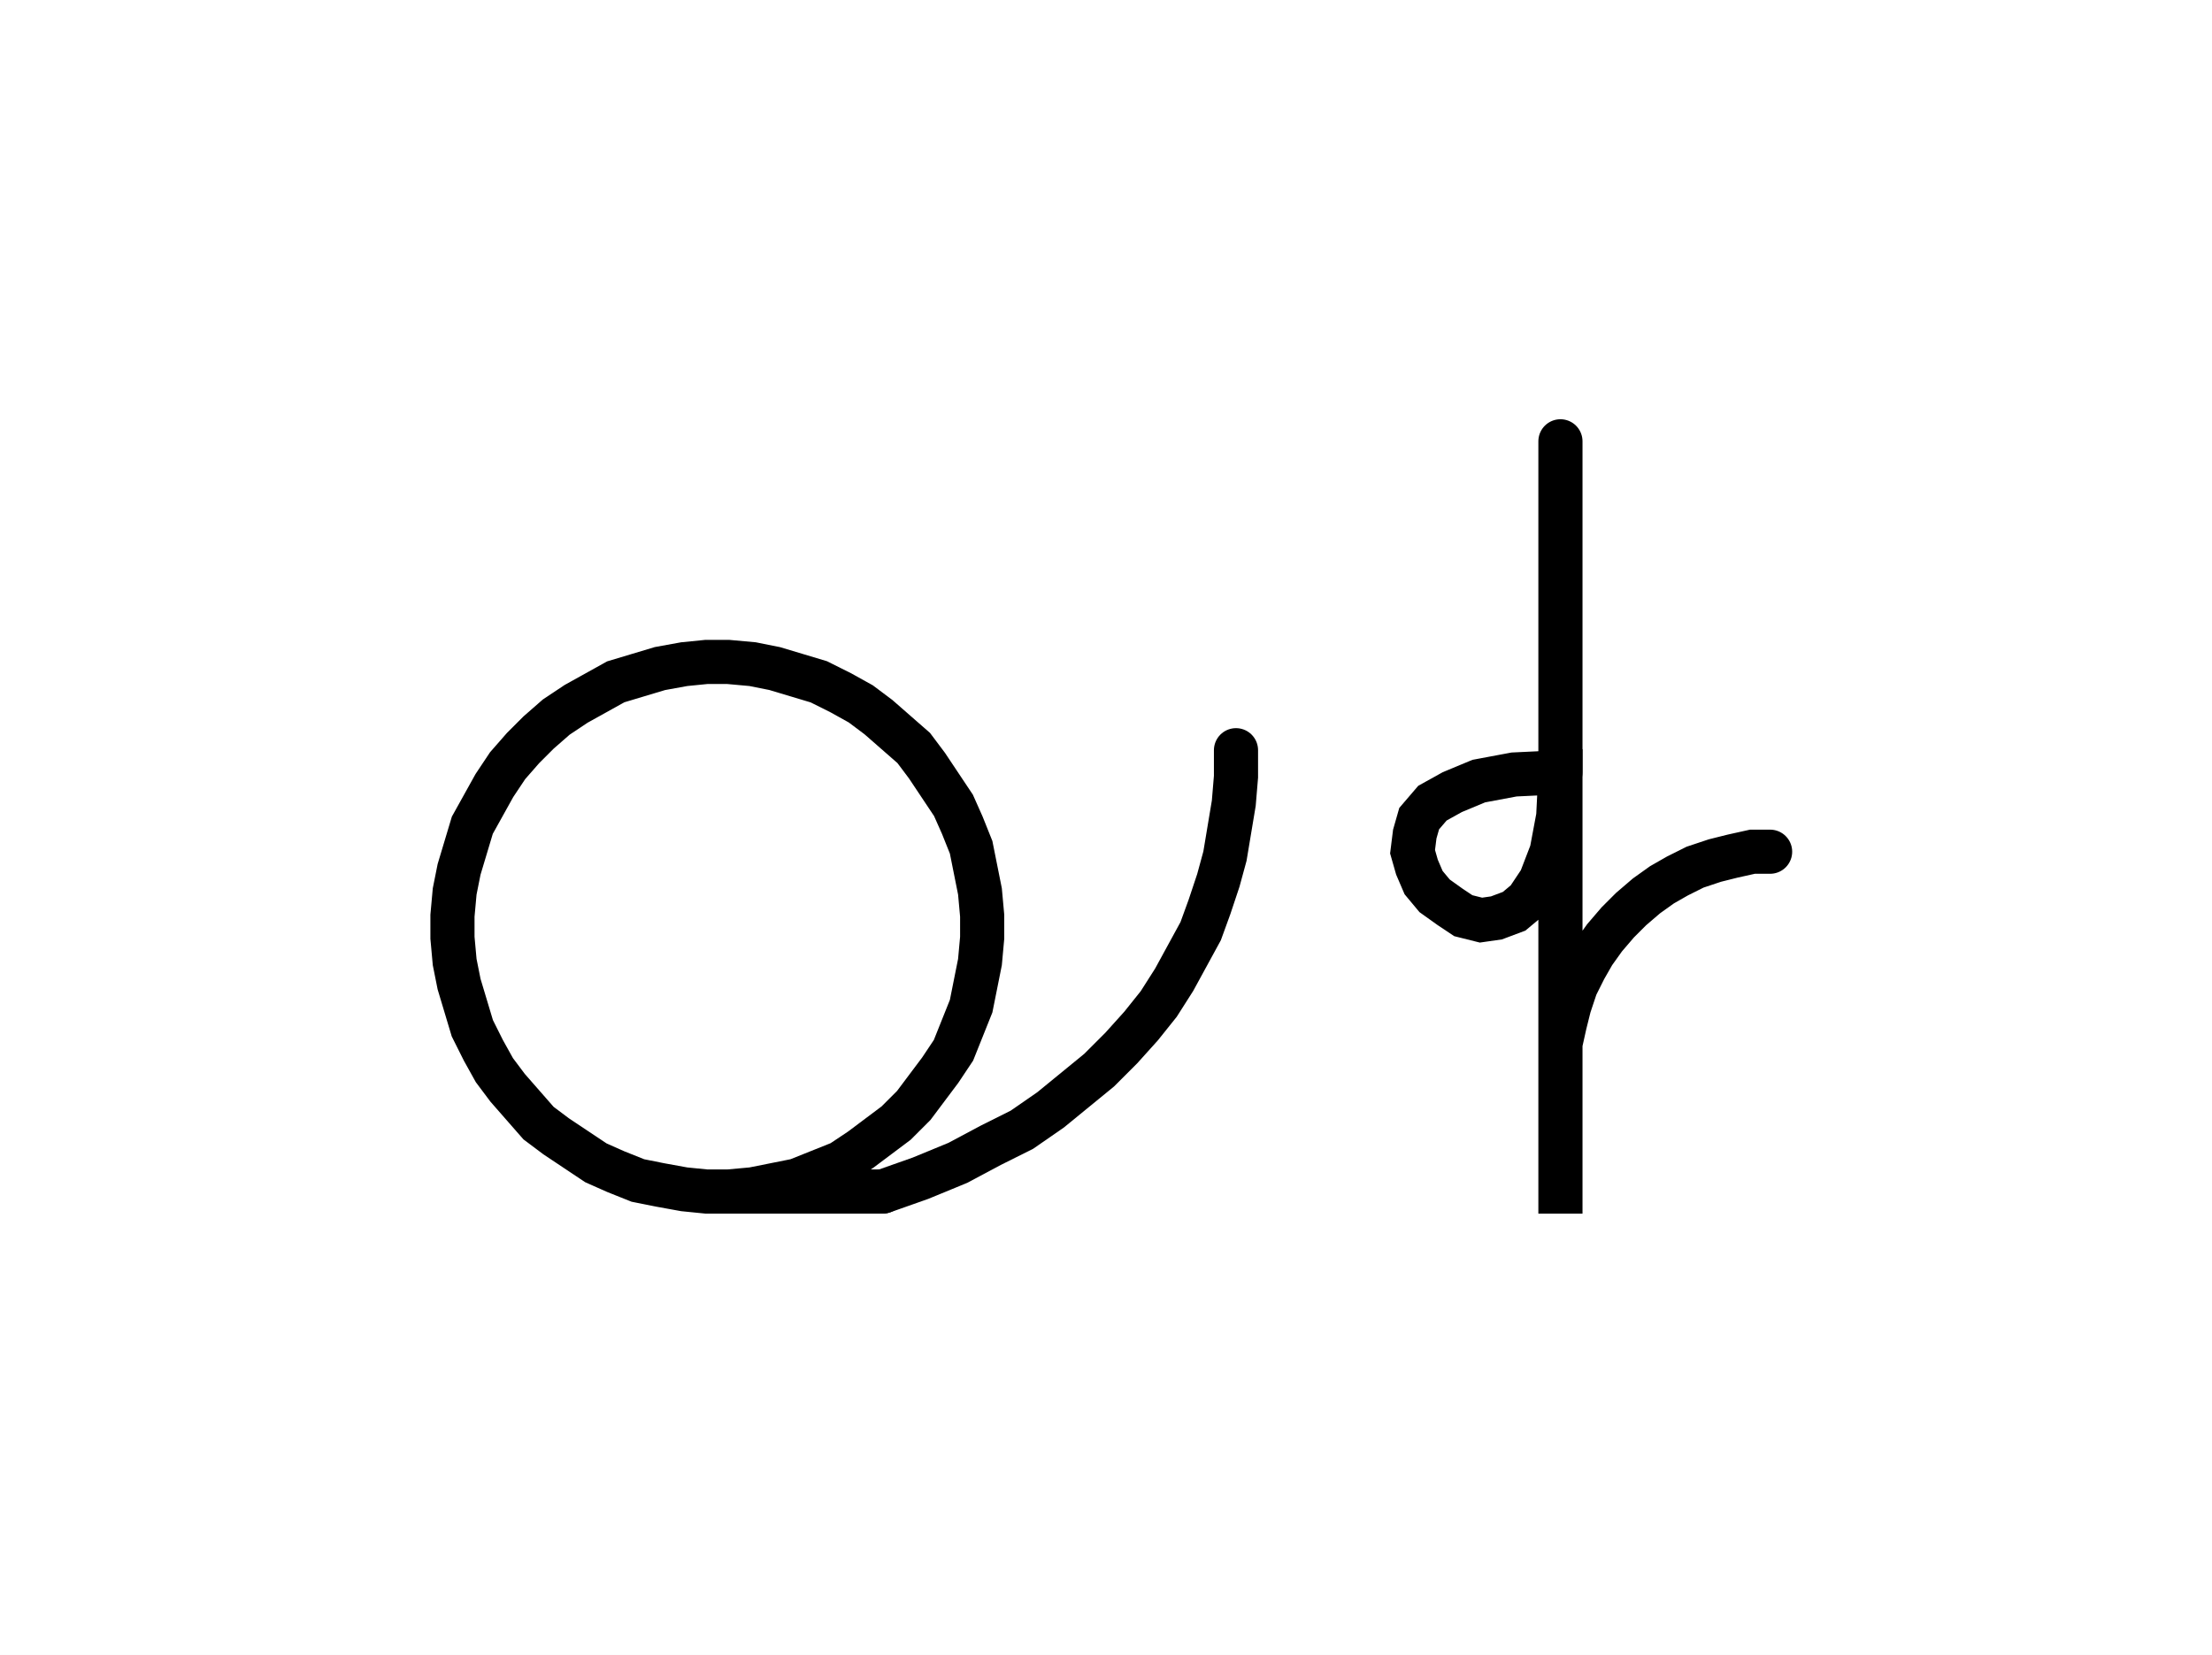
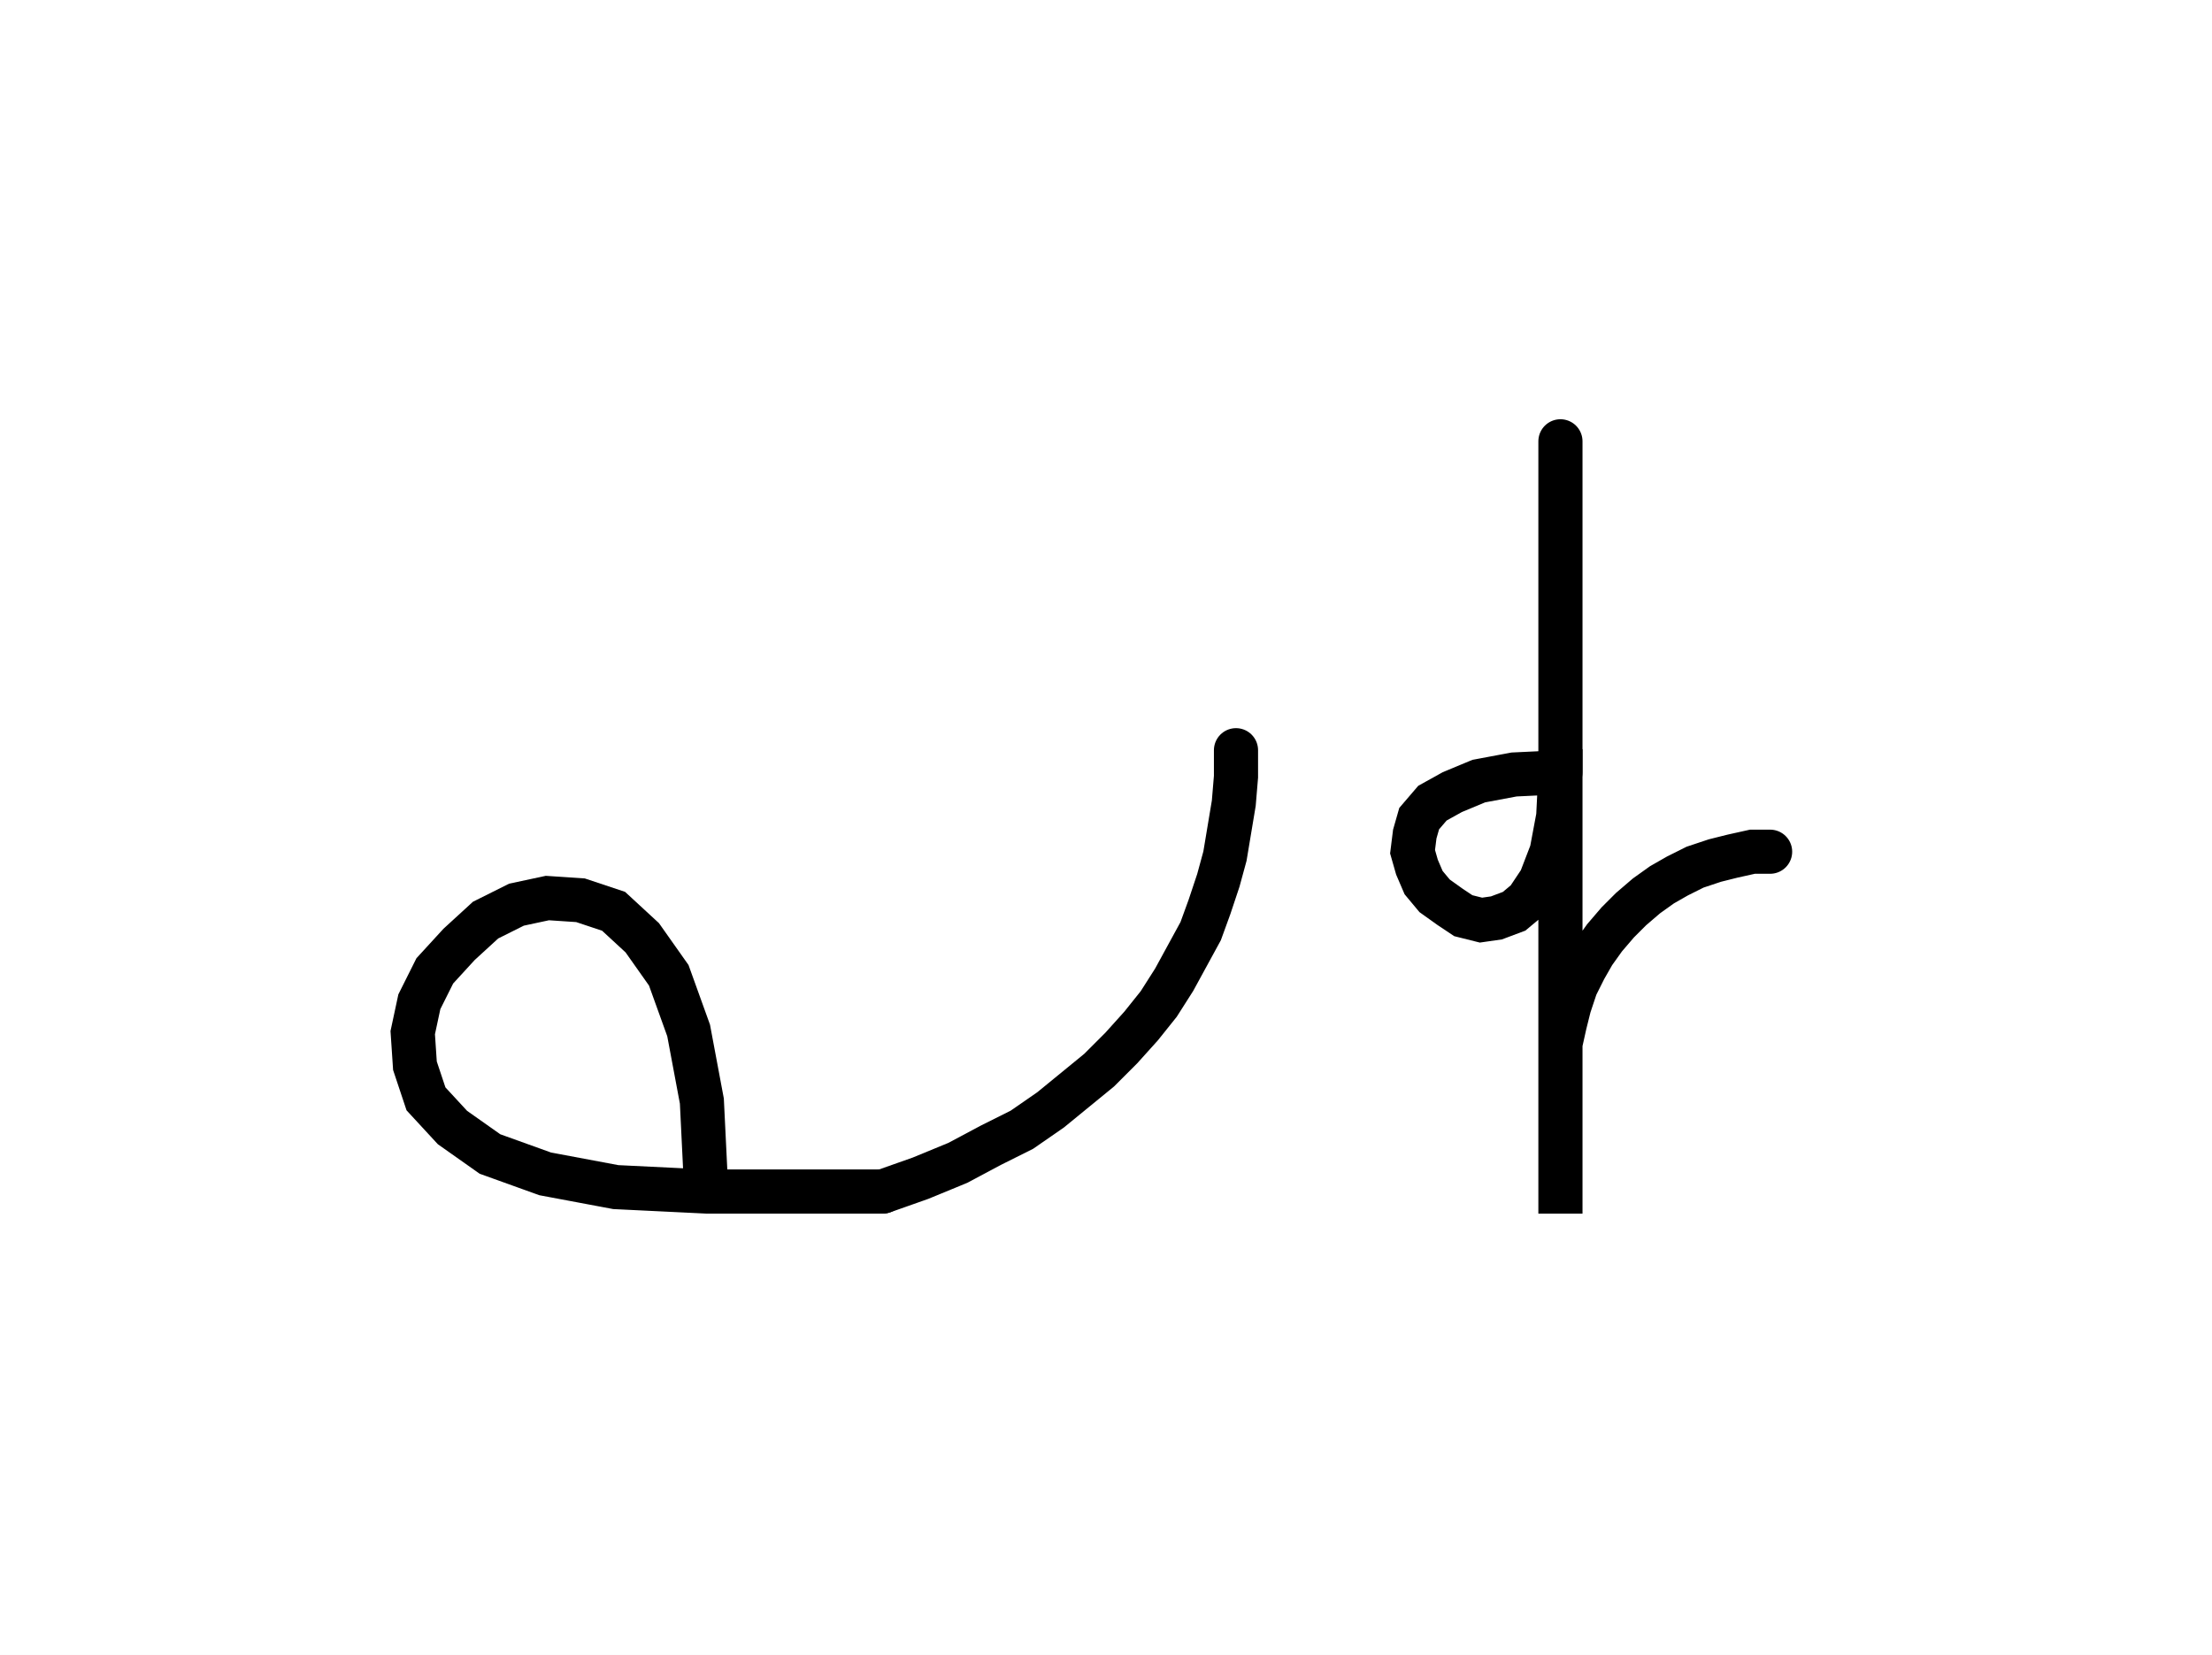
<svg xmlns="http://www.w3.org/2000/svg" width="100.221" height="75.0" style="fill:none; stroke-linecap:round;">
  <rect width="100%" height="100%" fill="#FFFFFF" />
  <path stroke="#000000" stroke-width="2" d="M 175,75" />
-   <path stroke="#000000" stroke-width="2" d="M 32,54 33,54 34.1,53.9 35.1,53.7 36.1,53.5 37.1,53.1 38.1,52.7 39,52.1 39.8,51.5 40.6,50.9 41.4,50.1 42,49.3 42.6,48.5 43.2,47.6 43.6,46.6 44,45.6 44.2,44.6 44.4,43.6 44.5,42.5 44.5,41.5 44.4,40.4 44.2,39.4 44,38.4 43.6,37.4 43.2,36.5 42.6,35.6 42,34.7 41.4,33.9 40.6,33.2 39.8,32.5 39,31.9 38.1,31.4 37.1,30.9 36.1,30.6 35.1,30.3 34.1,30.1 33,30 32,30 31,30.1 29.9,30.3 28.9,30.6 27.9,30.9 27,31.4 26.1,31.9 25.2,32.5 24.4,33.2 23.7,33.9 23,34.7 22.4,35.6 21.9,36.5 21.4,37.4 21.1,38.4 20.8,39.4 20.6,40.4 20.5,41.5 20.5,42.5 20.6,43.6 20.8,44.6 21.1,45.6 21.4,46.6 21.9,47.6 22.4,48.5 23,49.3 23.7,50.1 24.4,50.9 25.2,51.5 26.1,52.1 27,52.7 27.9,53.1 28.9,53.5 29.9,53.7 31,53.9 32,54 40,54" />
+   <path stroke="#000000" stroke-width="2" d="M 32,54" />
+   <path stroke="#000000" stroke-width="2" d="M 32,54 31.8,49.9 31.2,46.7 30.3,44.2 29.1,42.5 27.8,41.3 26.3,40.8 24.8,40.7 23.4,41 22,41.7 20.8,42.8 19.7,44 19,45.4 18.7,46.8 18.8,48.3 19.3,49.8 20.5,51.1 22.2,52.3 24.7,53.2 27.9,53.8 32,54 40,54" />
  <path stroke="#000000" stroke-width="2" d="M 40,54 41.7,53.4 43.4,52.7 44.9,51.9 46.3,51.2 47.6,50.3 48.7,49.4 49.8,48.5 50.8,47.5 51.7,46.5 52.5,45.5 53.2,44.4 53.8,43.3 54.4,42.2 54.8,41.1 55.2,39.9 55.5,38.8 55.7,37.6 55.9,36.4 56,35.2 56,34" />
  <path stroke="#000000" stroke-width="2" d="M 62.7,70" />
  <path stroke="#000000" stroke-width="2" d="M 70.7,20 70.7,35" />
  <path stroke="#000000" stroke-width="2" d="M 70.7,35 70.6,37 70.3,38.6 69.8,39.9 69.2,40.8 68.6,41.3 67.8,41.6 67.1,41.7 66.3,41.5 65.7,41.1 65,40.6 64.5,40 64.2,39.3 64,38.6 64.1,37.8 64.3,37.1 64.9,36.4 65.8,35.9 67,35.4 68.6,35.1 70.7,35 70.7,55 70.7,49 70.7,48.1 70.7,47.3 70.9,46.4 71.1,45.6 71.4,44.7 71.8,43.9 72.2,43.2 72.7,42.5 73.3,41.8 73.9,41.2 74.6,40.6 75.3,40.1 76,39.7 76.8,39.3 77.7,39 78.5,38.8 79.4,38.6 80.2,38.6" />
</svg>
